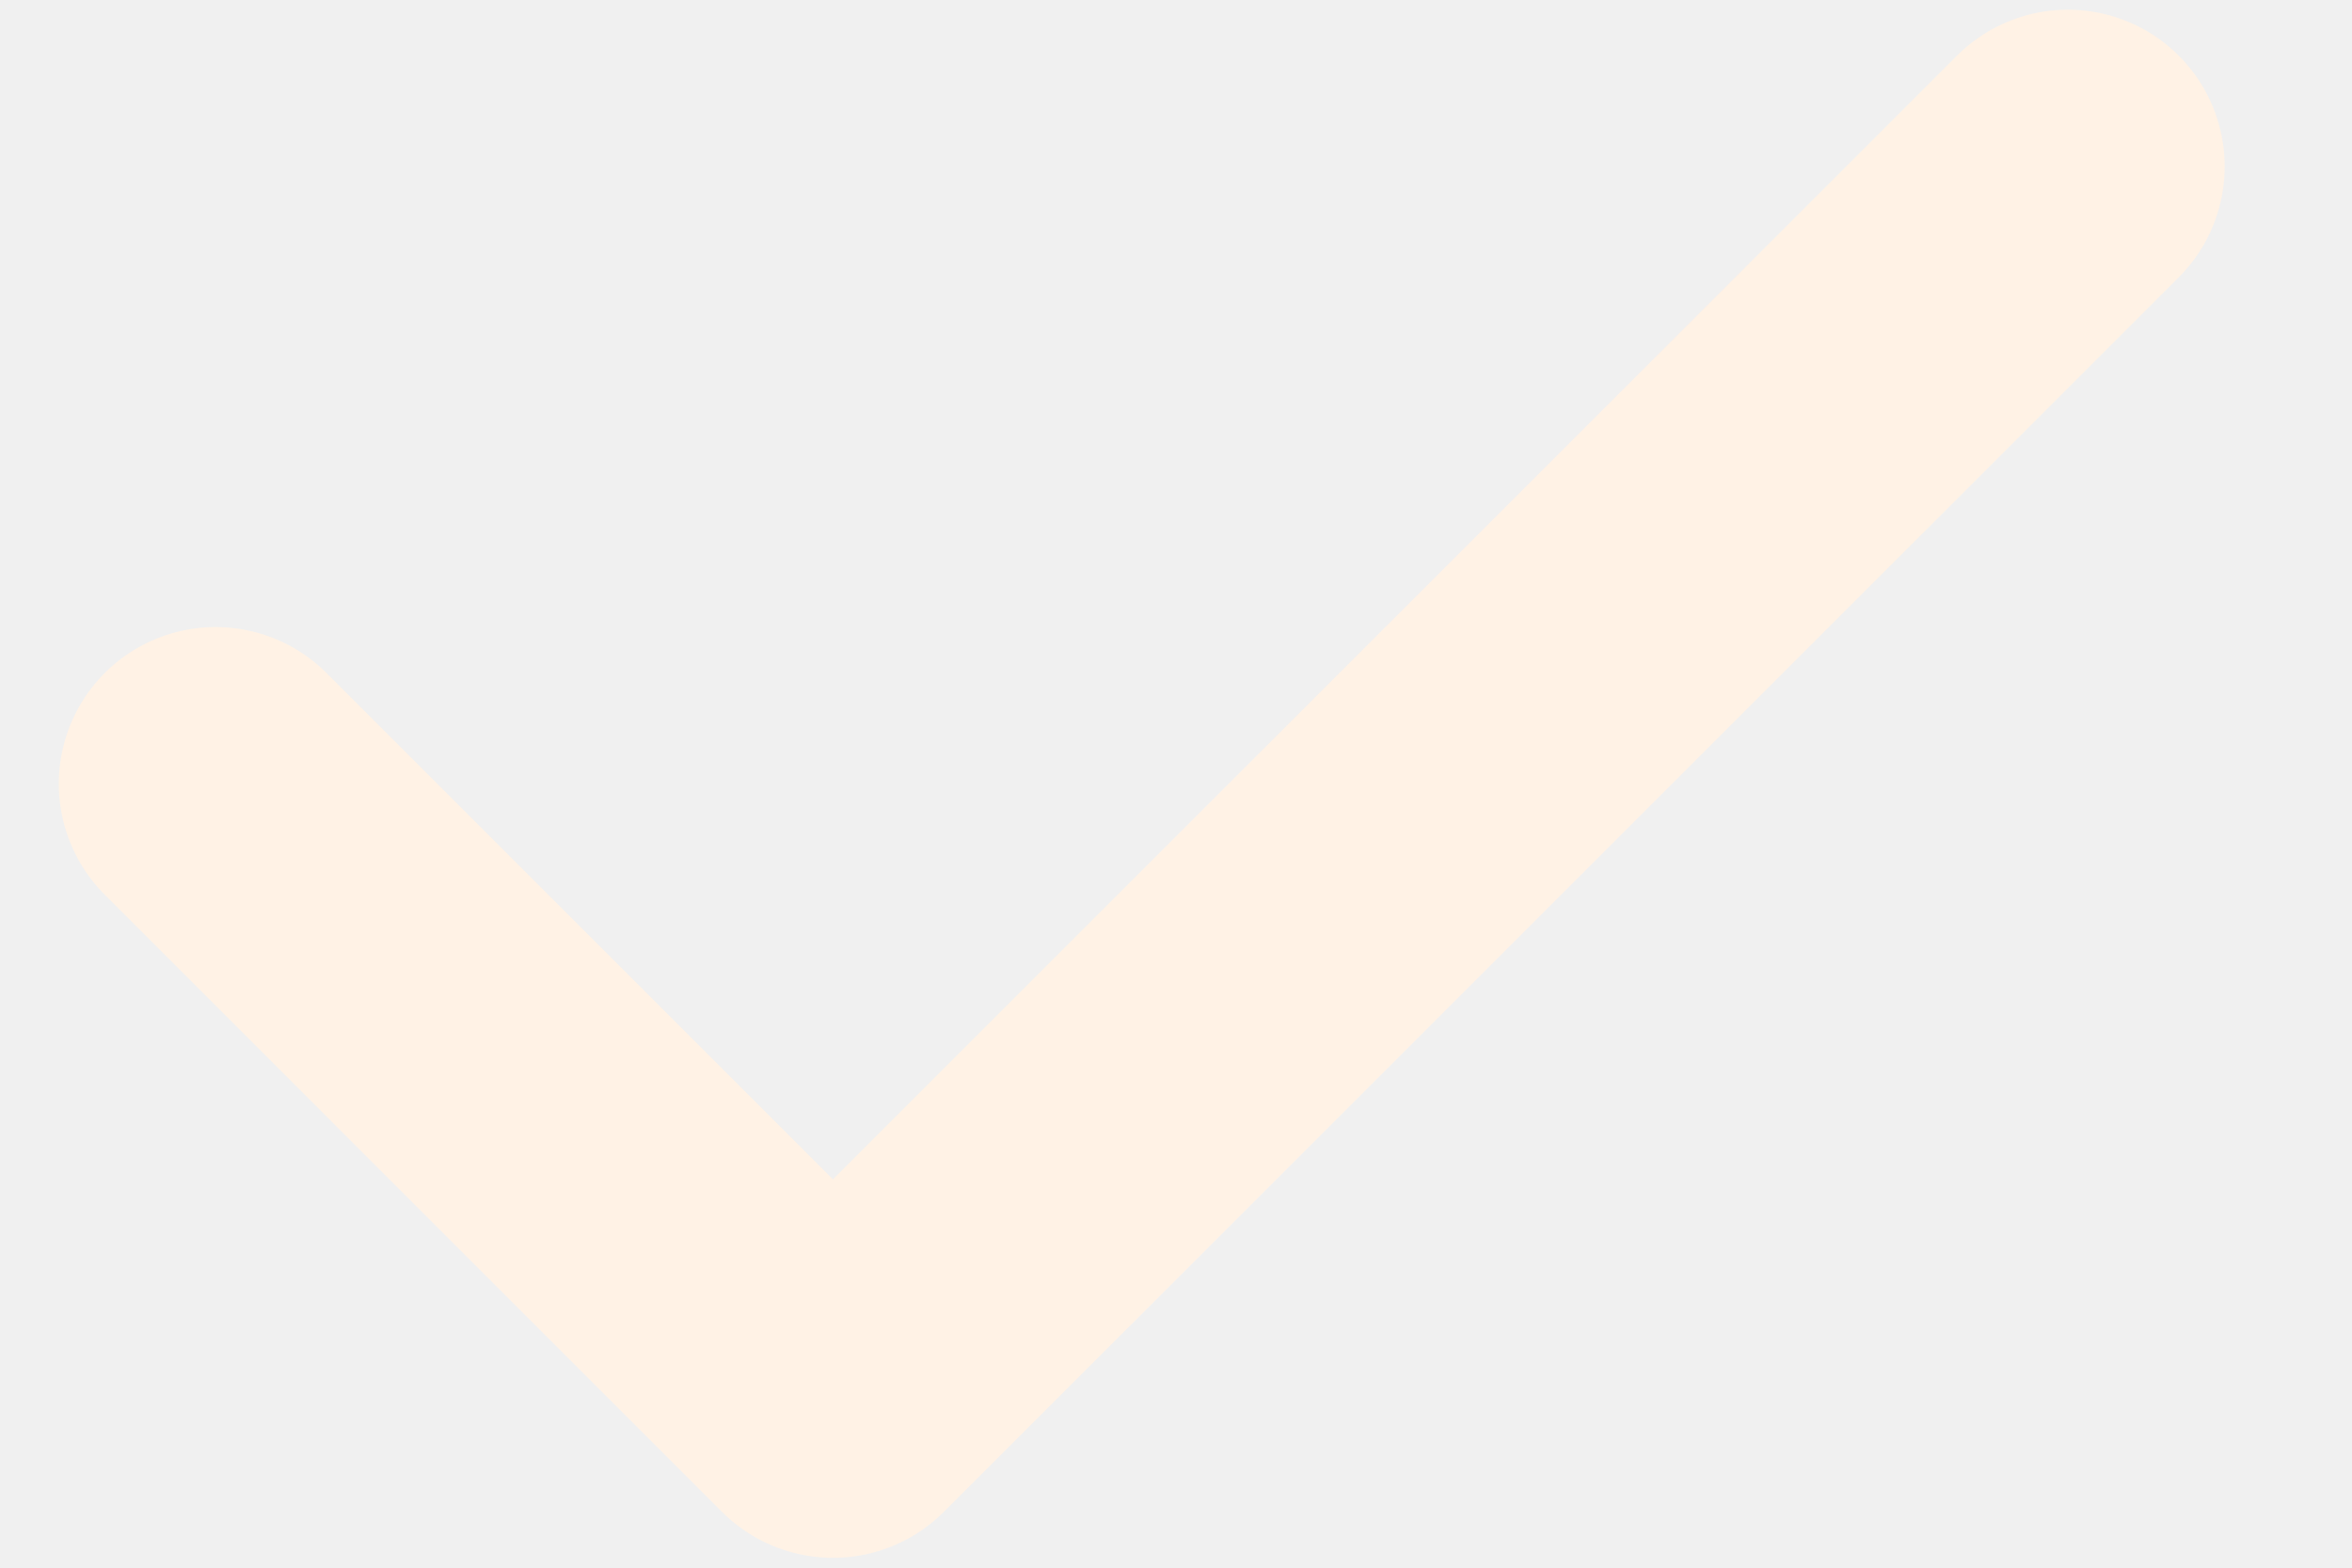
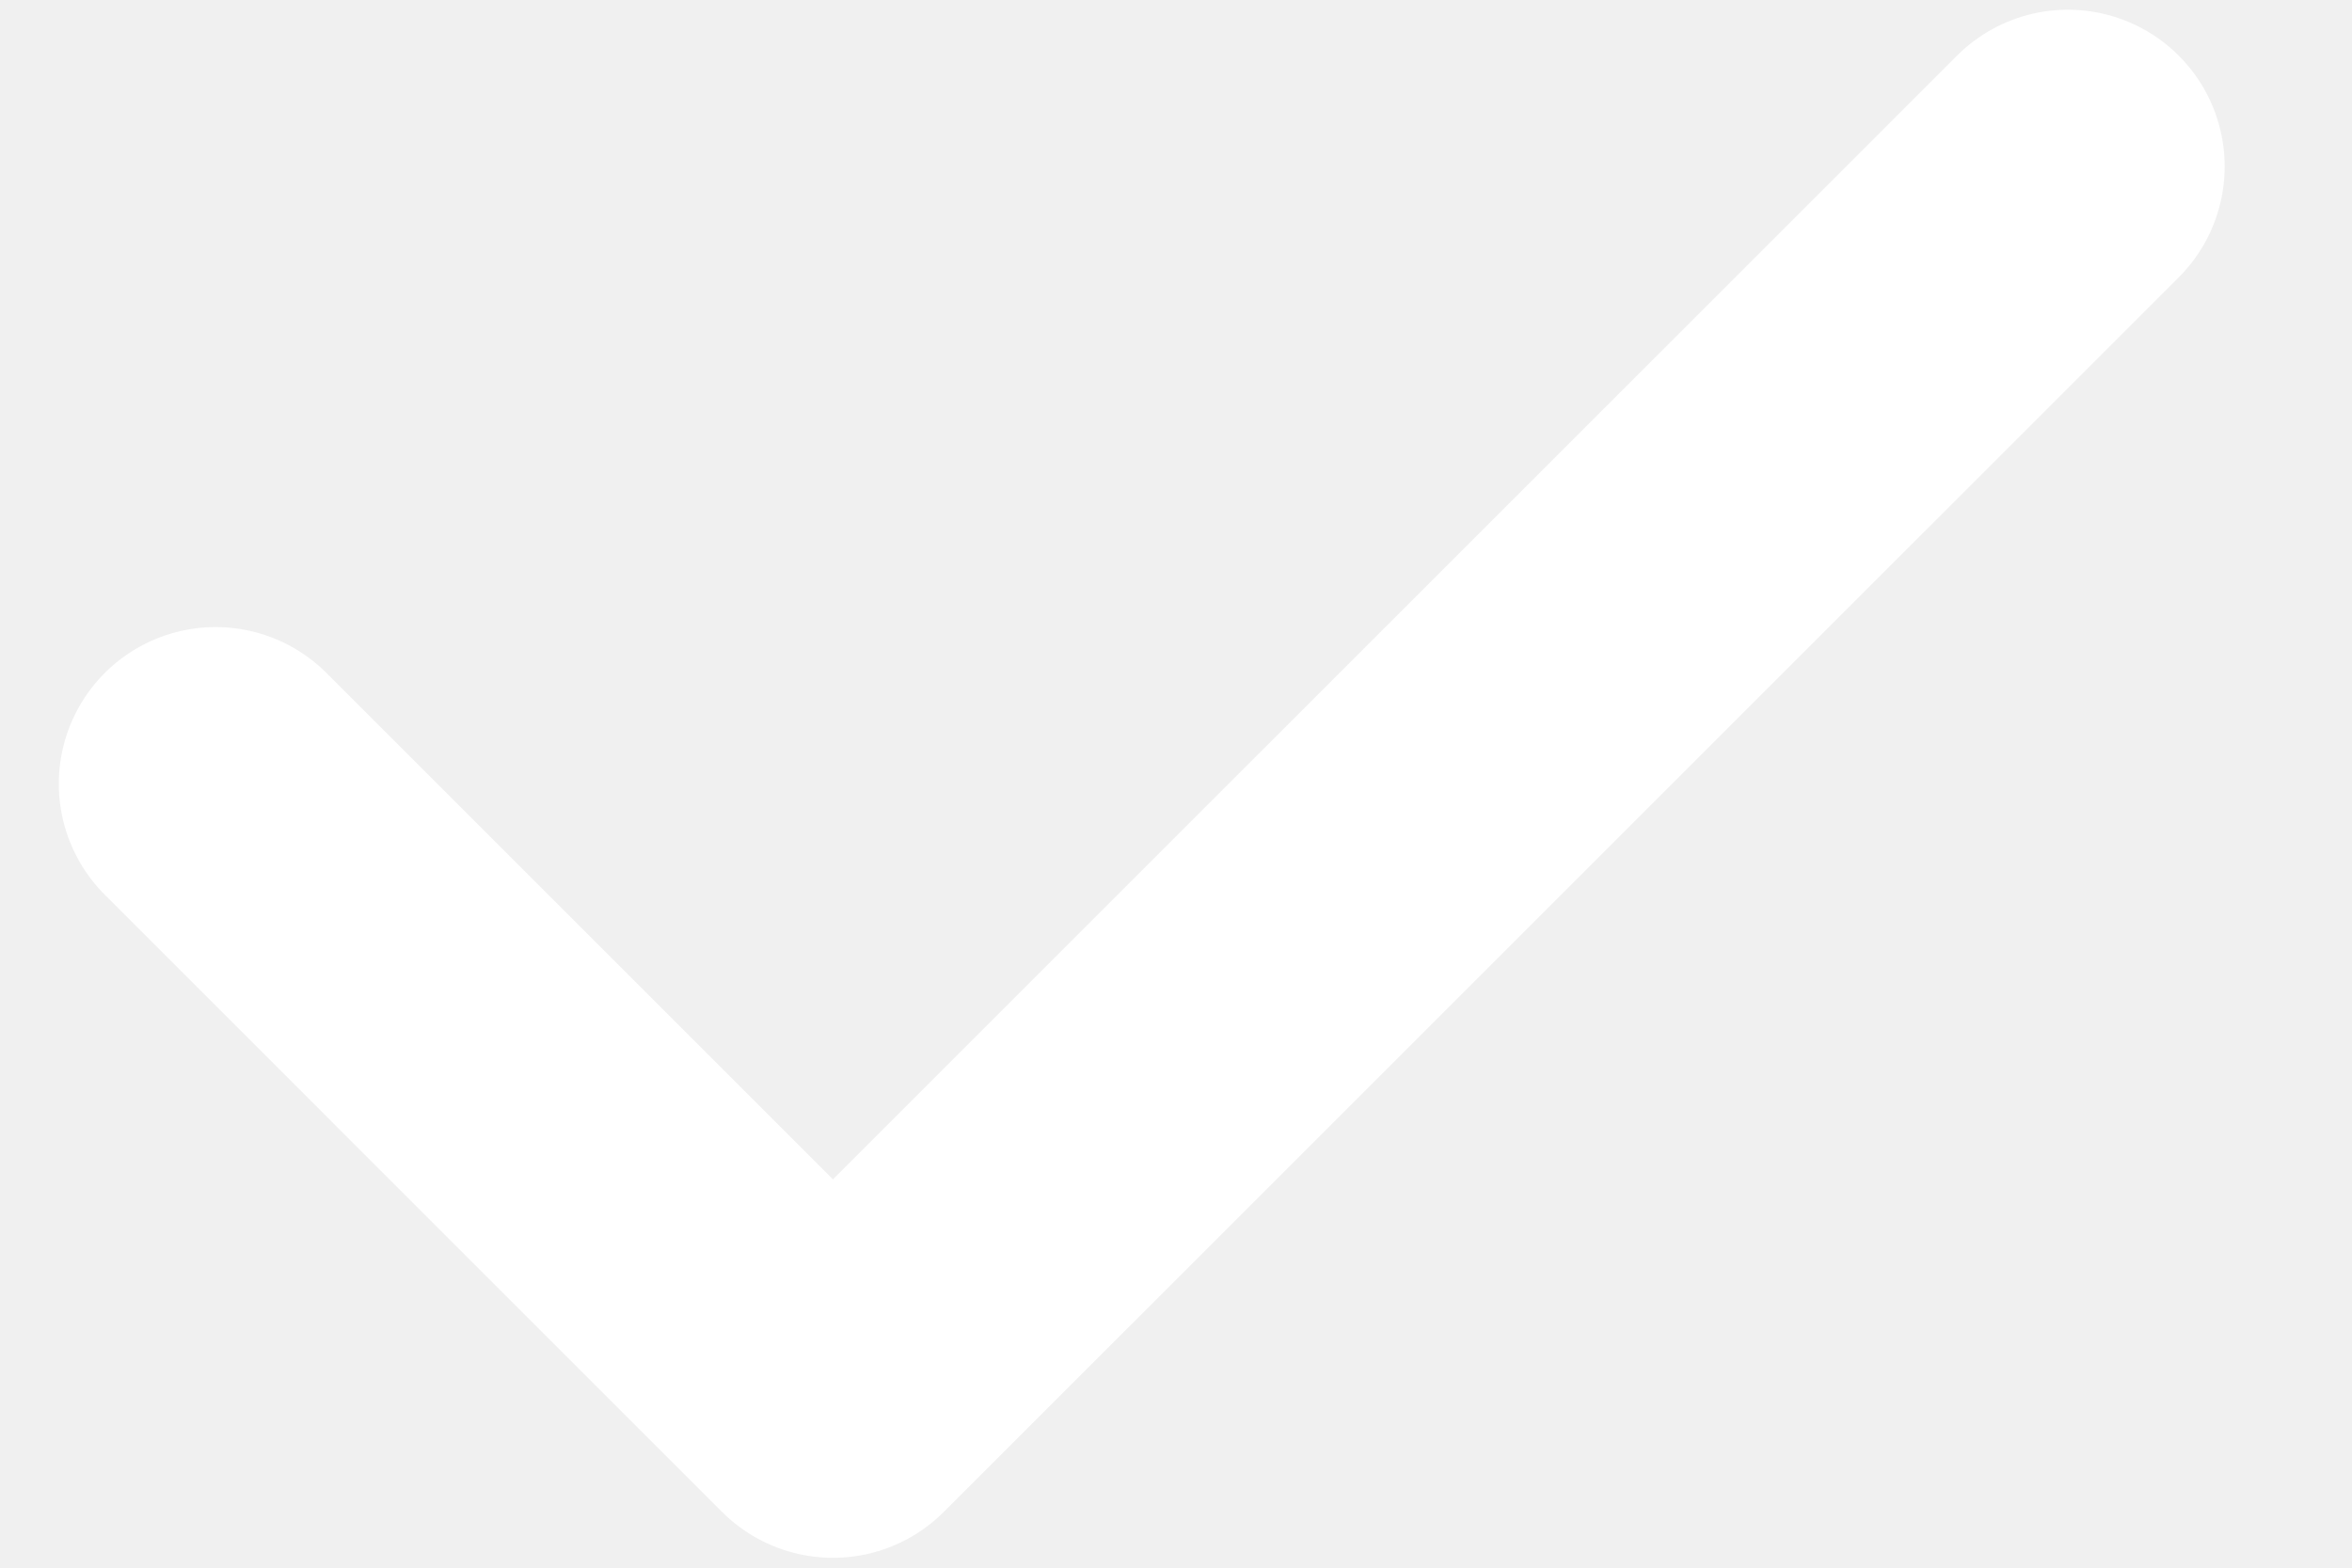
<svg xmlns="http://www.w3.org/2000/svg" width="15" height="10" viewBox="0 0 15 10" fill="none">
-   <path d="M13.188 1.062L5.312 8.937L1.375 5" stroke="#FFF2E5" stroke-width="2" stroke-linecap="round" stroke-linejoin="round" />
+   <path d="M13.188 1.062L5.312 8.937L1.375 5" stroke="#fff" stroke-width="2" stroke-linecap="round" stroke-linejoin="round" />
</svg>
